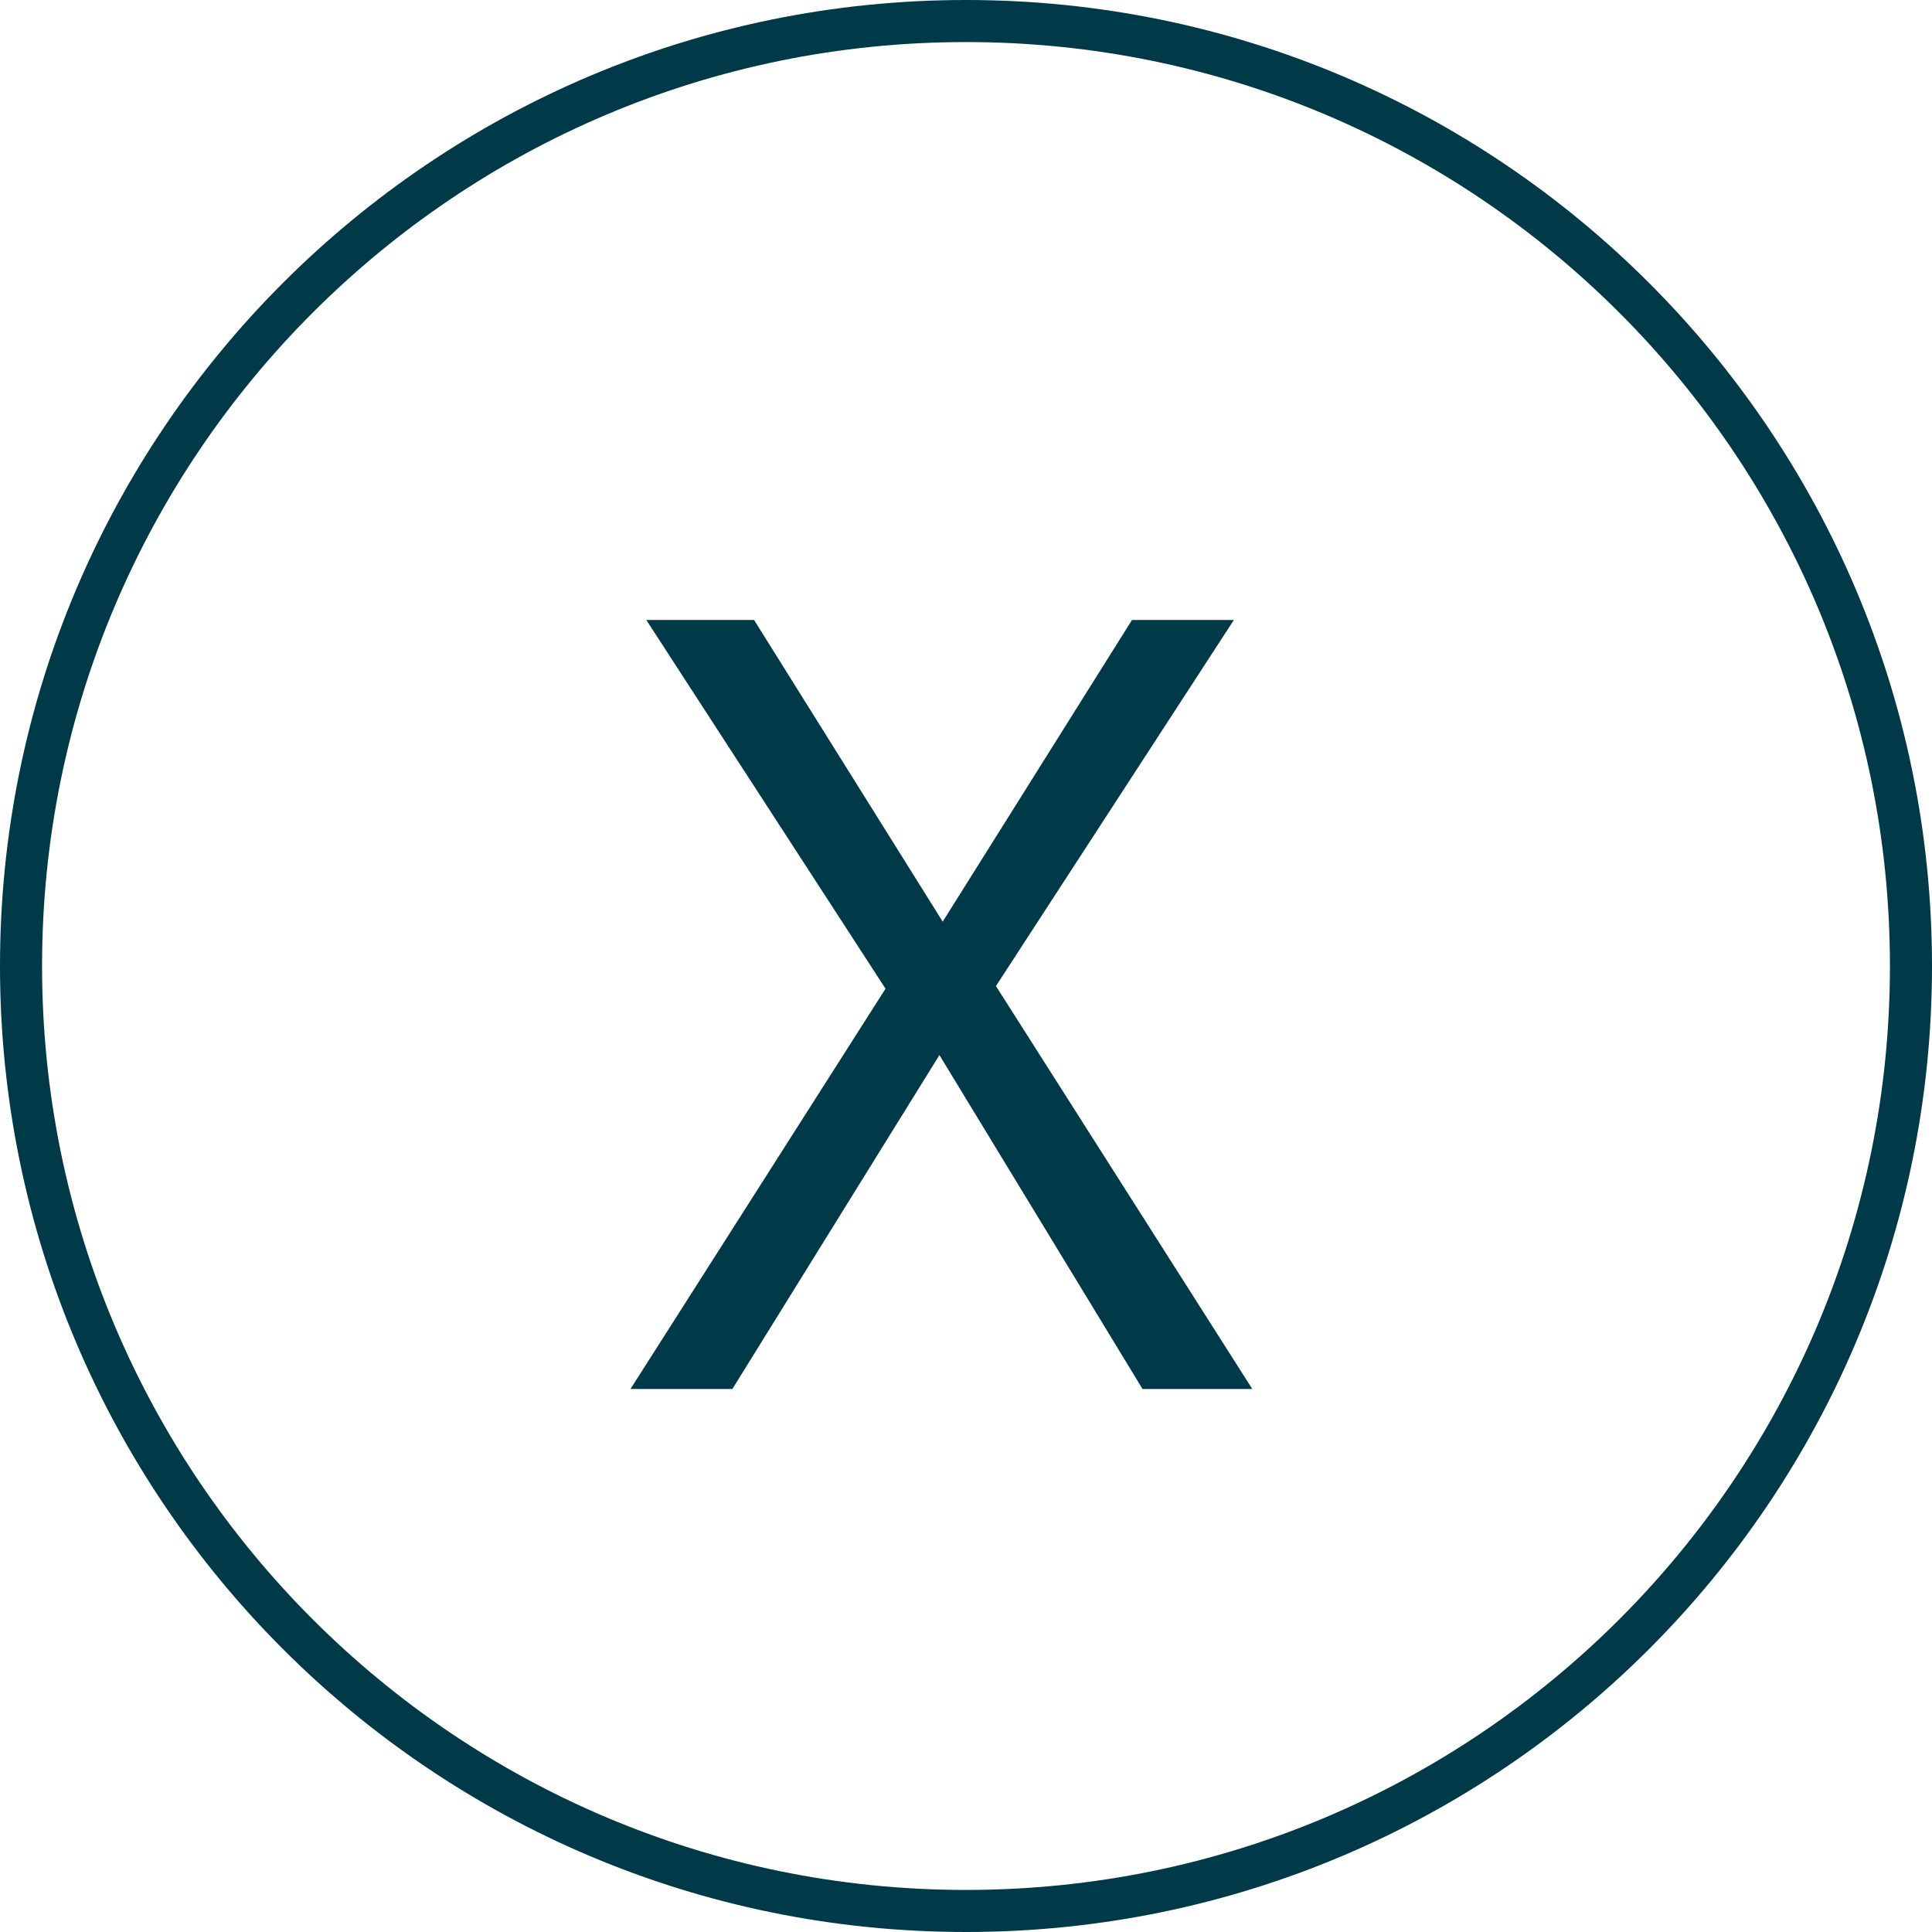
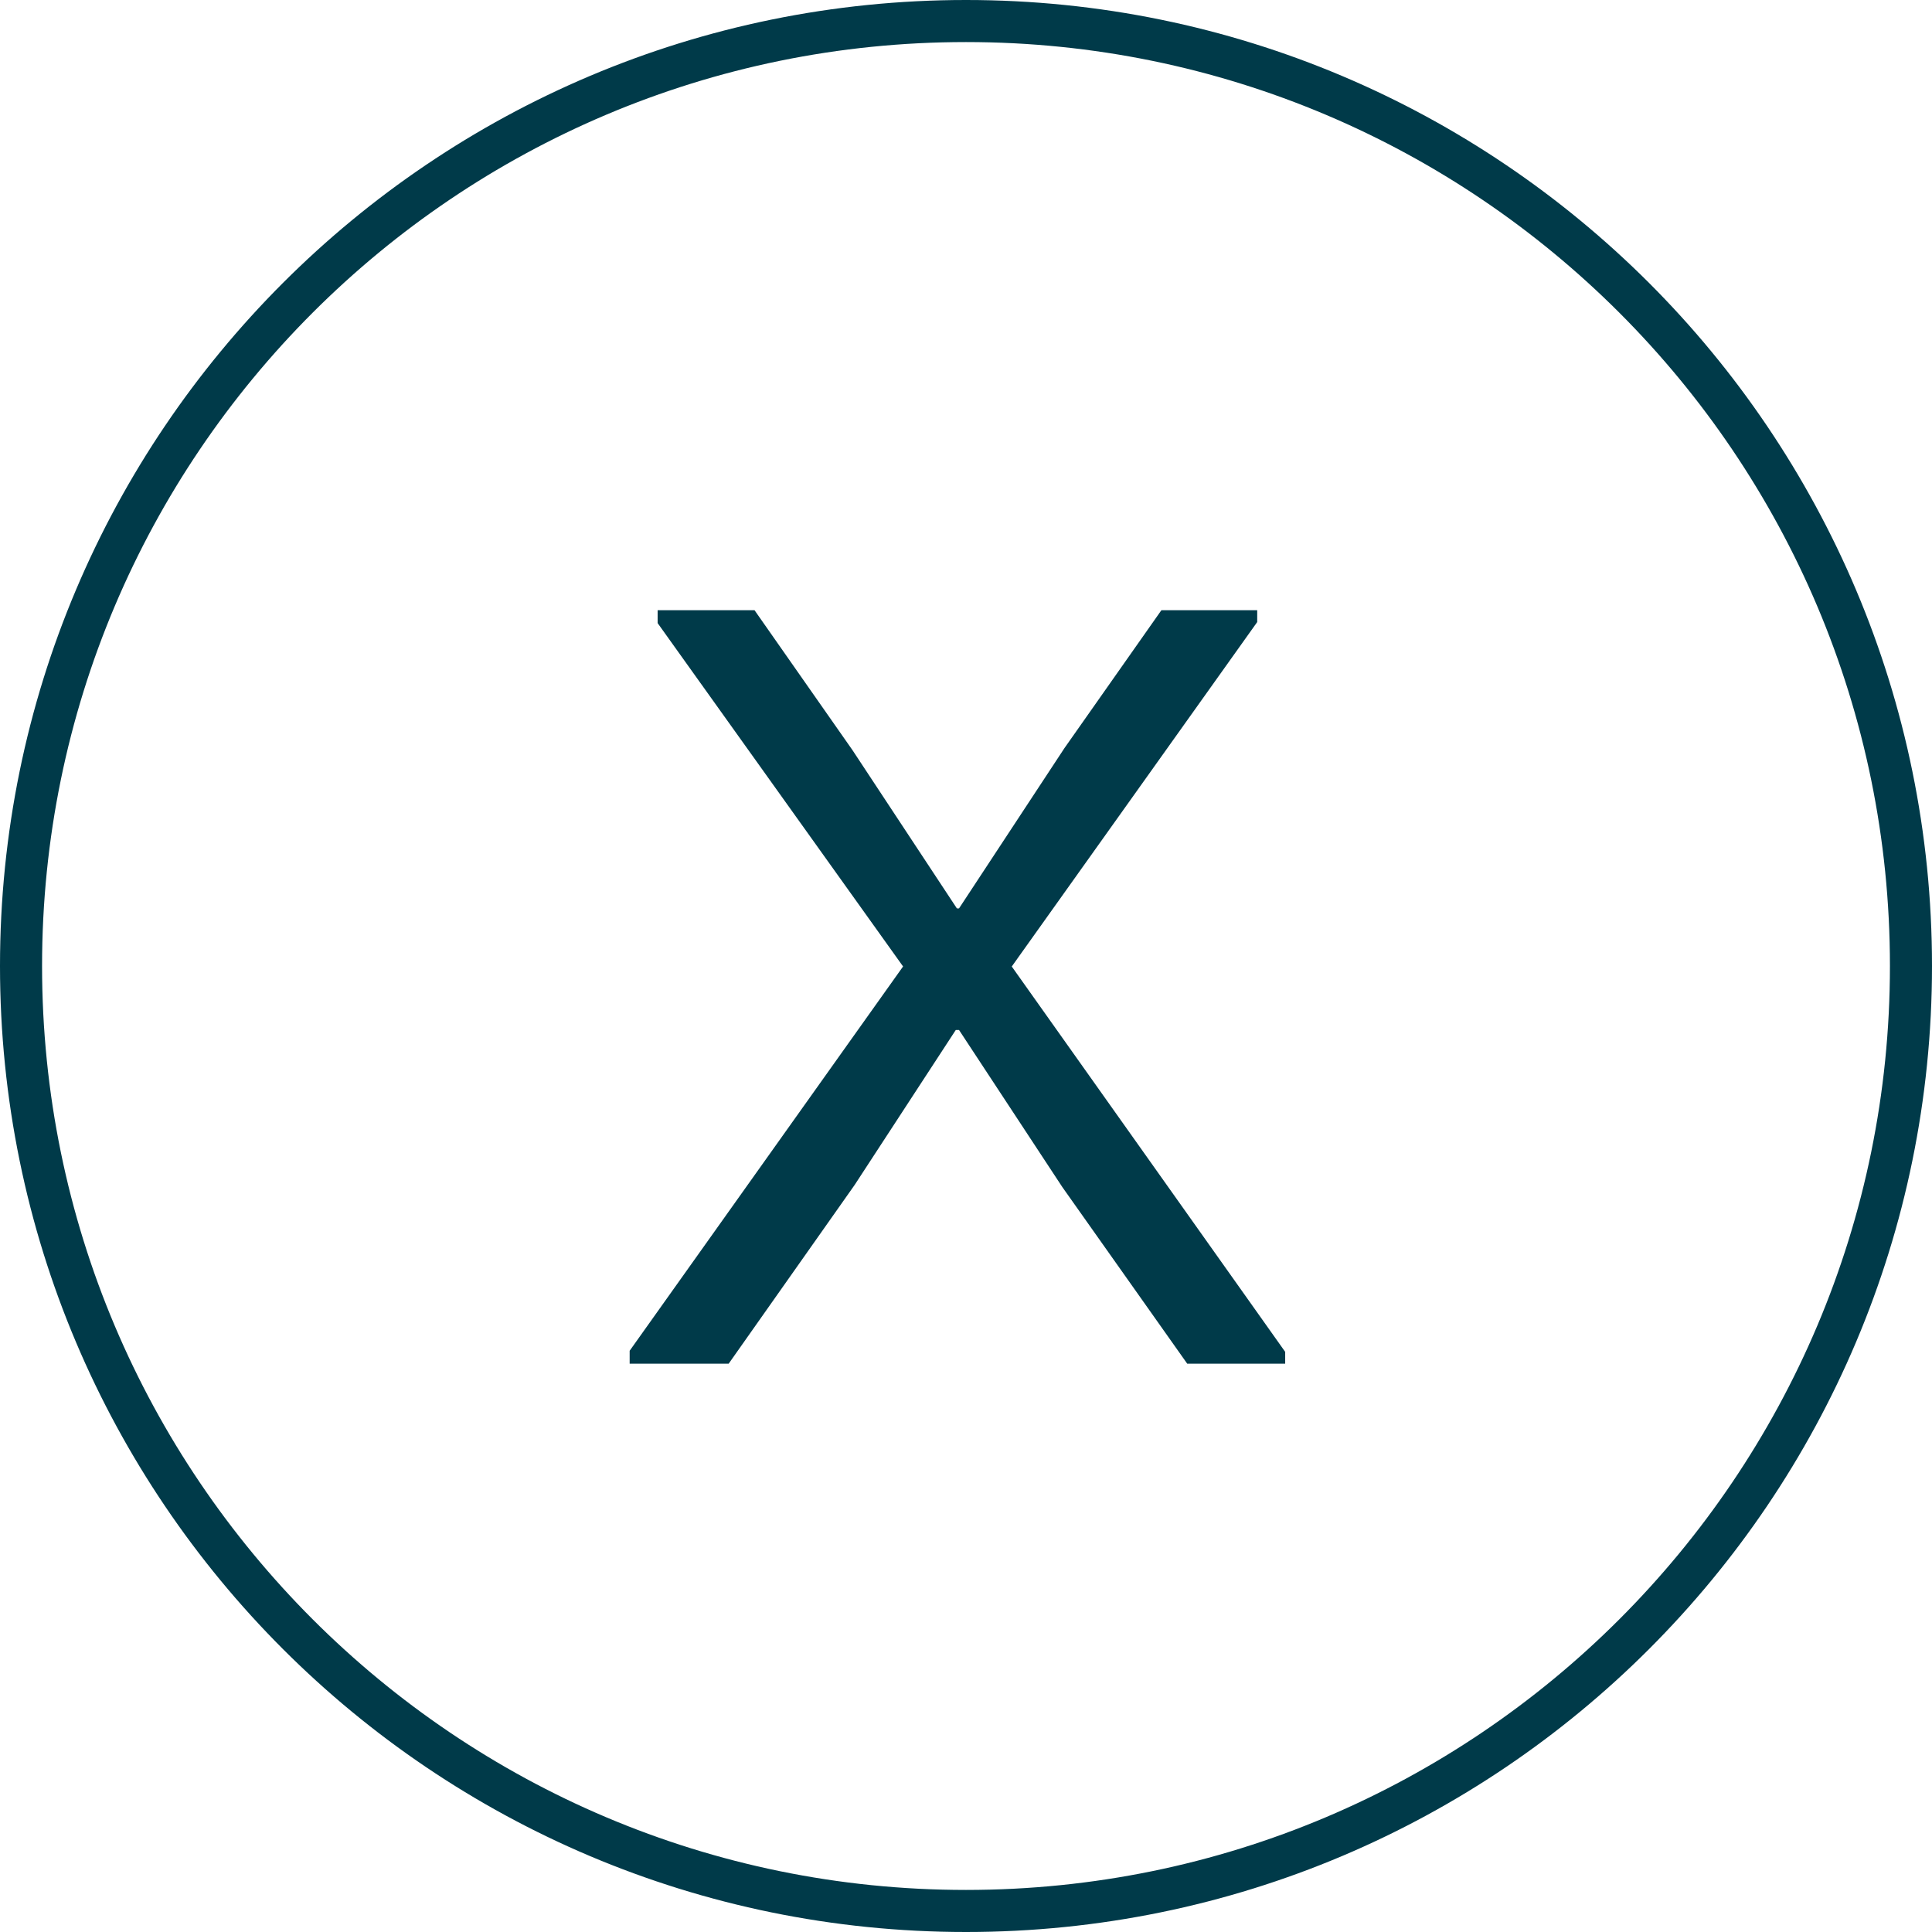
- <svg xmlns="http://www.w3.org/2000/svg" id="Camada_2" data-name="Camada 2" viewBox="0 0 45.93 45.93">
-   <defs>
-     <style>
+ <svg xmlns="http://www.w3.org/2000/svg" id="Camada_2" data-name="Camada 2" viewBox="0 0 45.93 45.93" version="1.1">
+   <defs id="defs445">
+     <style id="style443">
      .cls-1 {
        fill: none;
        stroke: #003a49;
        stroke-miterlimit: 10;
      }

      .cls-2 {
        fill: #003a49;
        font-family: Intro-Book-Alt, 'Intro Book Alt';
        font-size: 25.59px;
      }
    </style>
  </defs>
  <g id="Camada_1-2" data-name="Camada 1">
-     <g>
-       <rect class="cls-1" x=".5" y=".5" width="44.93" height="44.93" rx="22.47" ry="22.47" />
-       <text class="cls-2" transform="translate(14.88 33.02)">
-         <tspan x="0" y="0">X</tspan>
-       </text>
-     </g>
+     <rect class="cls-1" x=".5" y=".5" width="44.93" height="44.93" rx="22.47" ry="22.47" id="rect447" />
+     <path d="m 22.748,21.595 -2.482,-3.762 -2.329,-3.327 h -2.303 v 0.307 l 5.835,8.163 -6.5,9.136 v 0.307 h 2.354 l 2.994,-4.248 2.405,-3.685 h 0.077 l 2.457,3.736 2.968,4.197 h 2.329 v -0.281 l -6.5,-9.161 5.835,-8.189 v -0.281 h -2.278 l -2.303,3.276 -2.508,3.813 z" style="font-size:25.59px;font-family:'Intro Book Alt';fill:#003a49;-inkscape-font-specification:'Intro Book Alt'" id="path628" />
  </g>
</svg>
